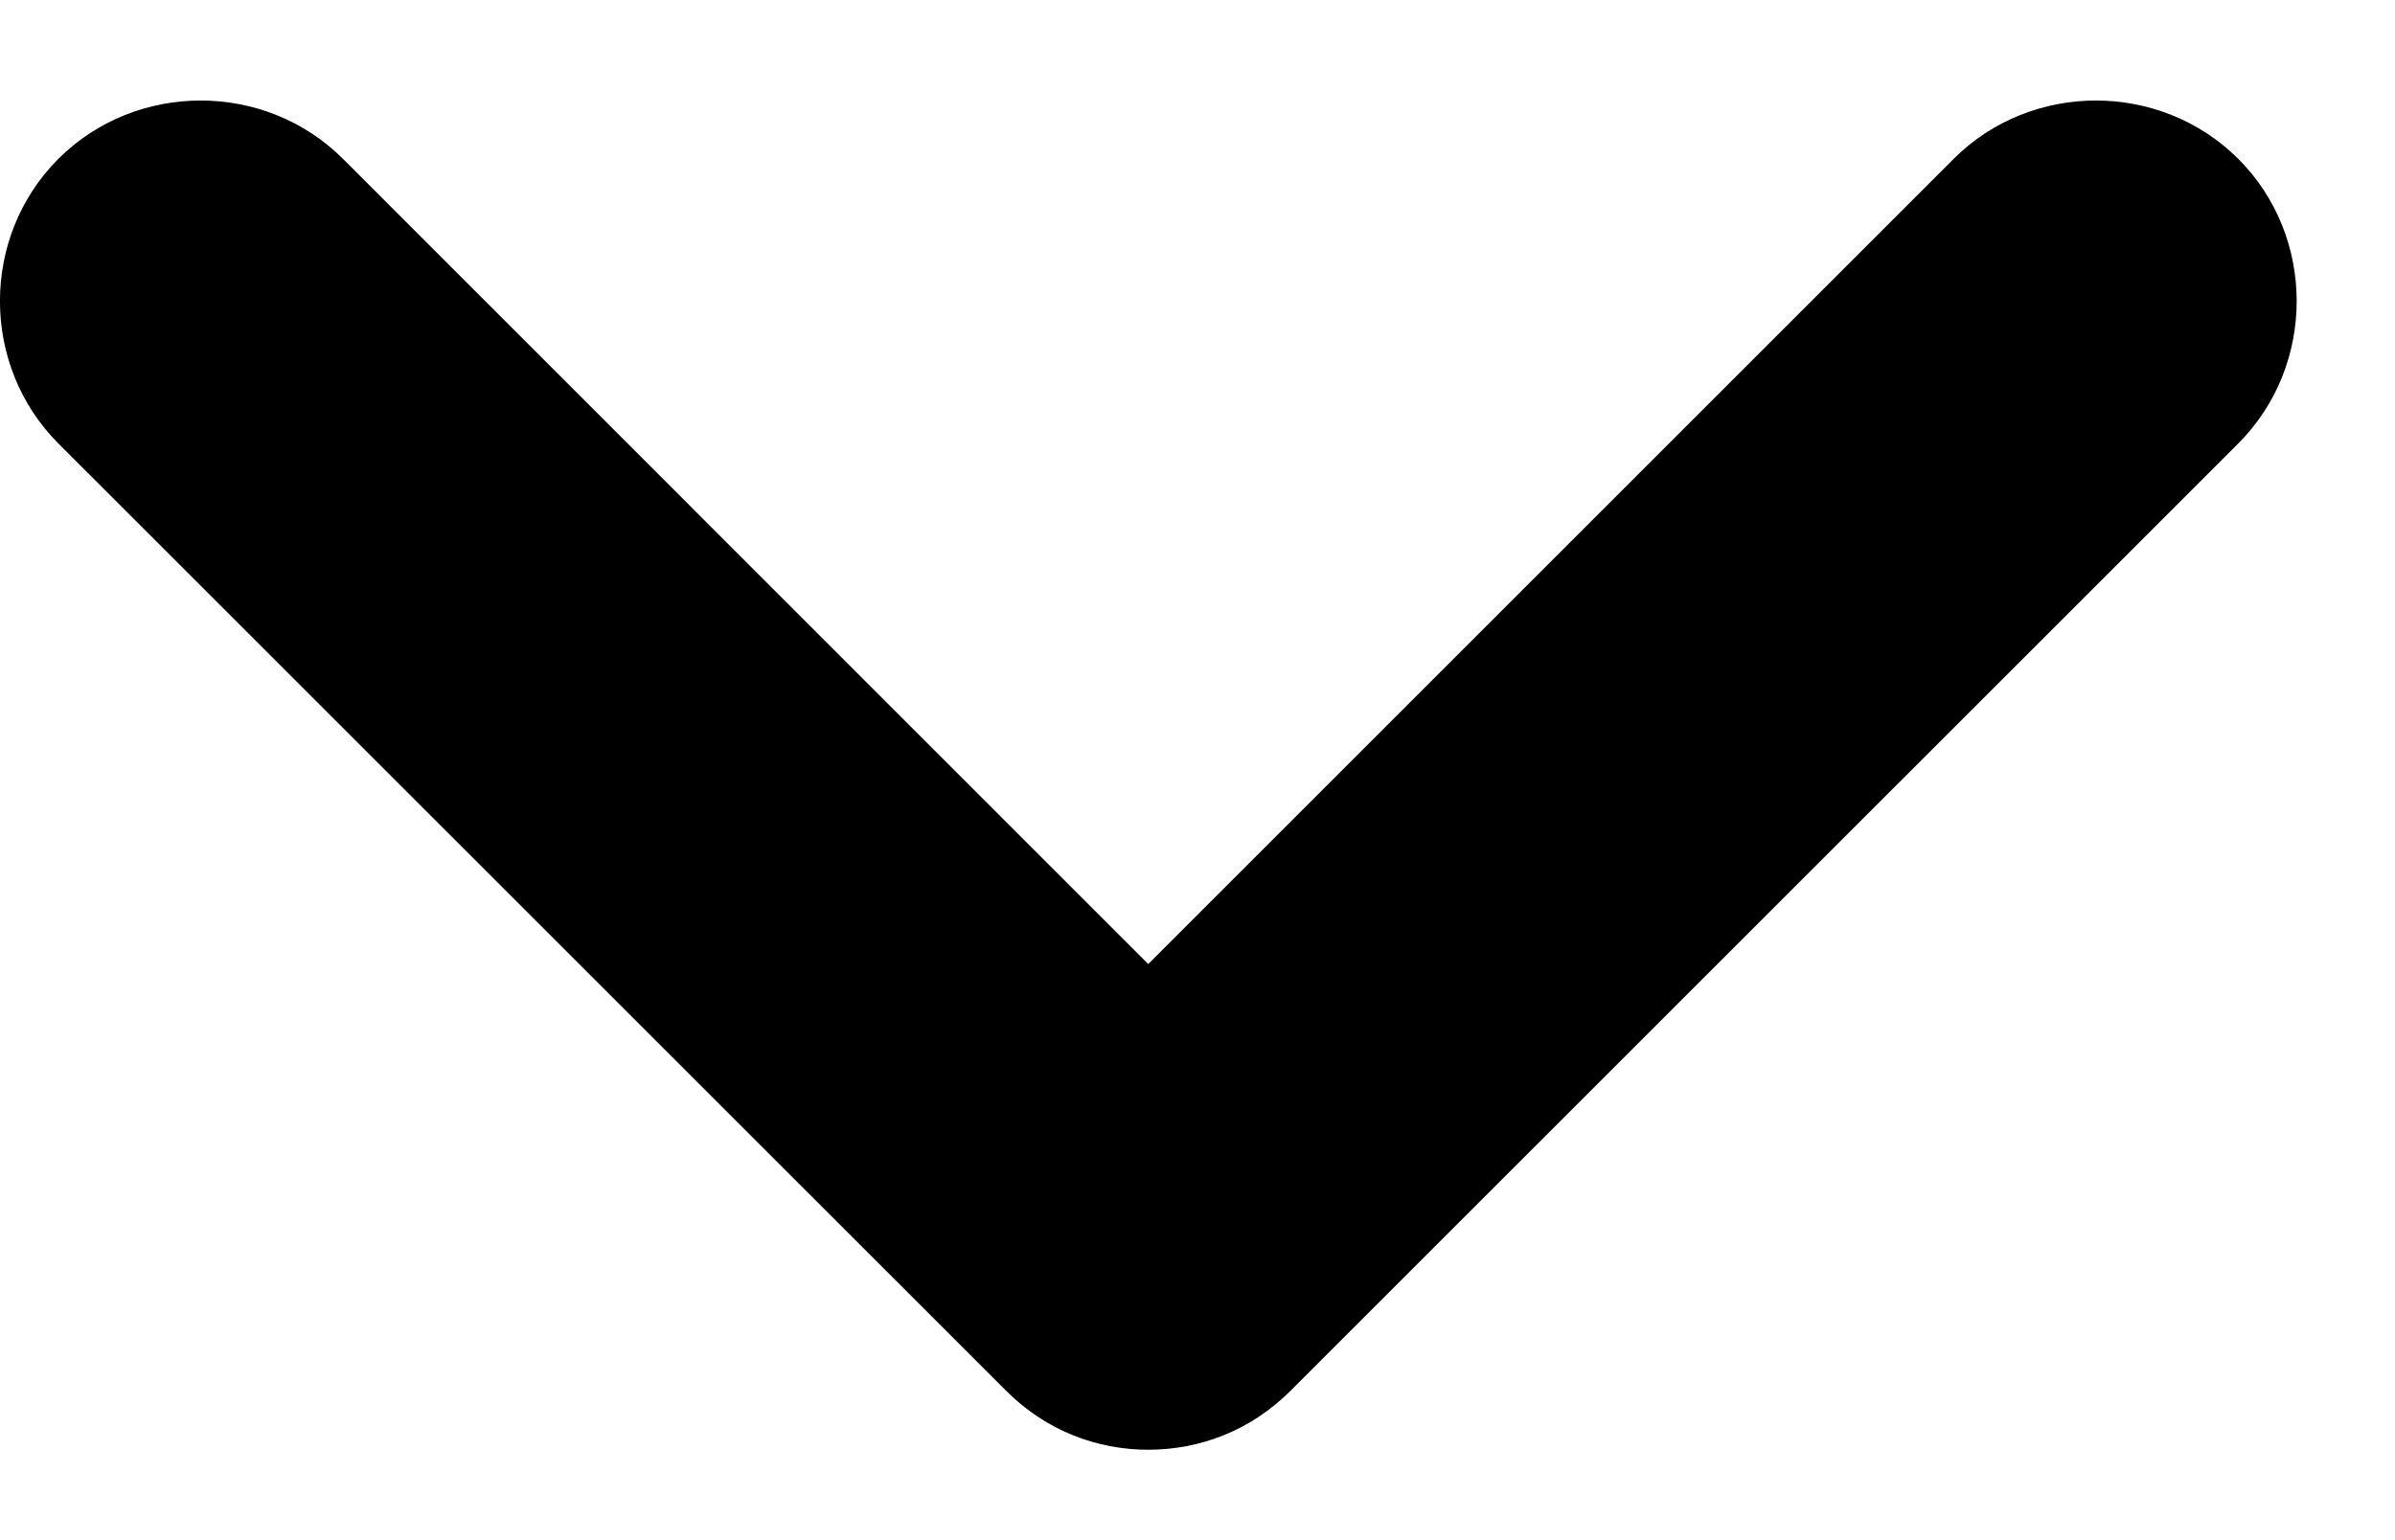
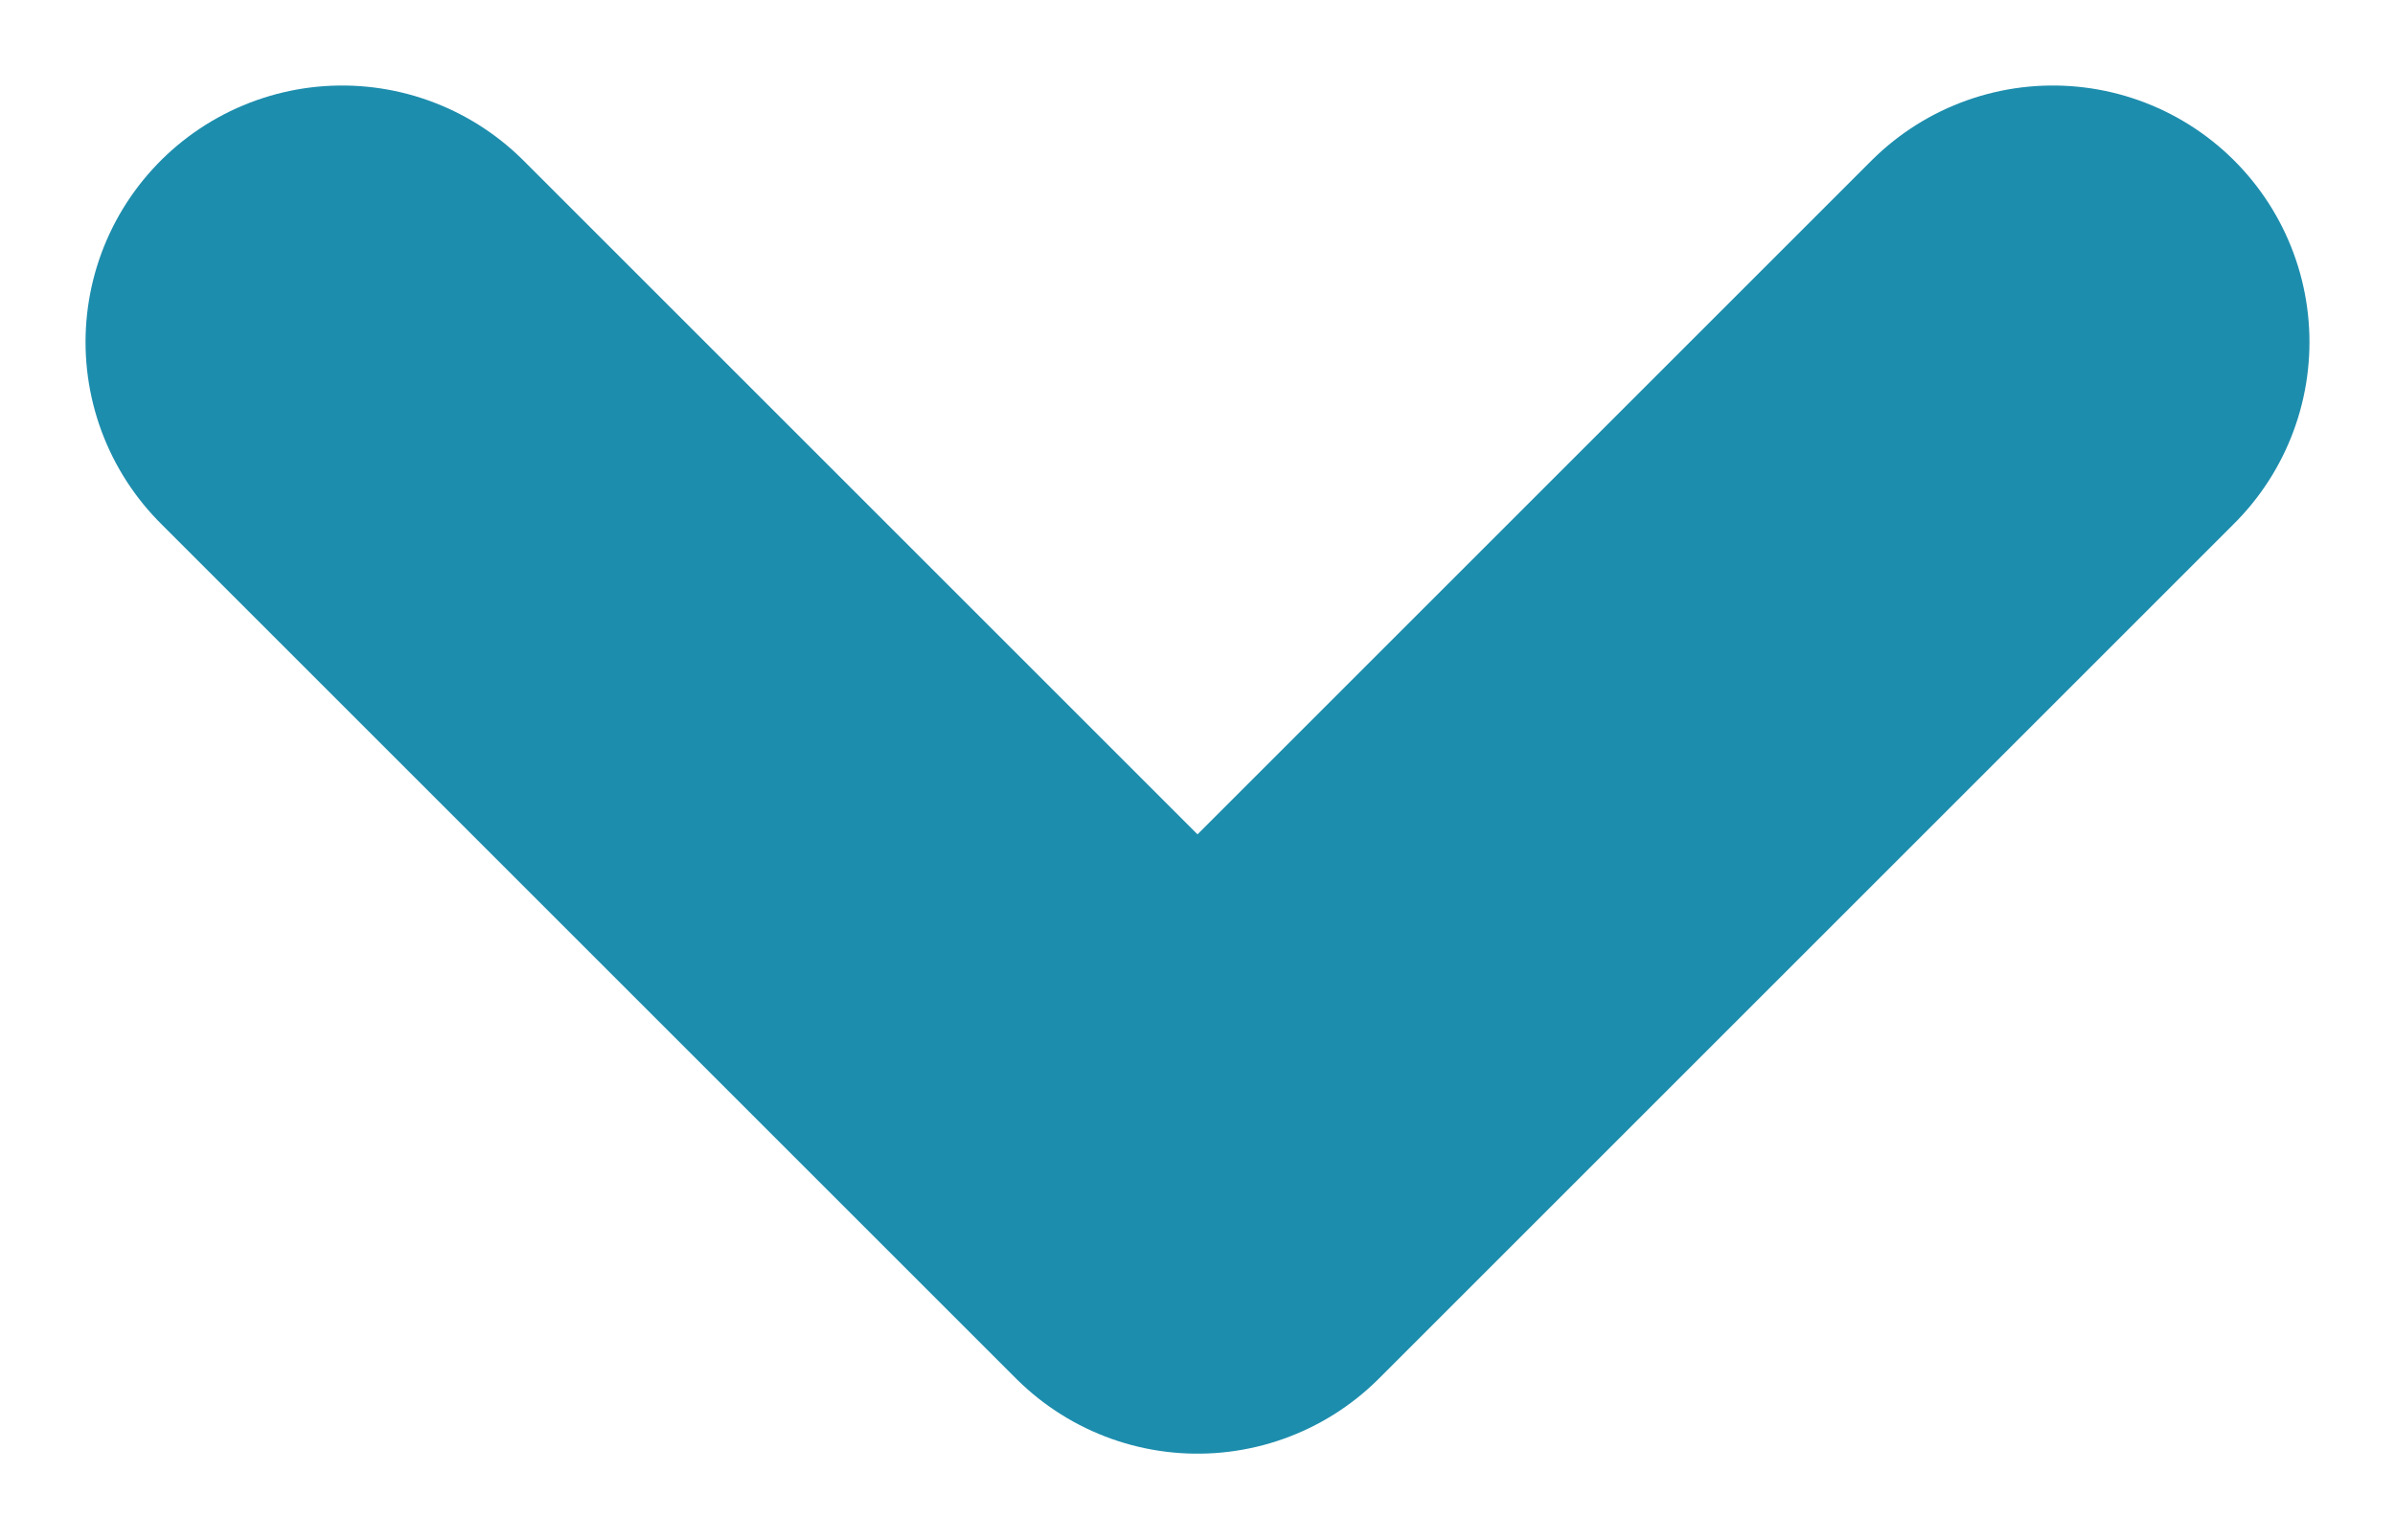
<svg xmlns="http://www.w3.org/2000/svg" width="14" height="9" viewBox="0 0 14 9" fill="none">
-   <path d="M6.712 8.477C6.414 8.477 6.116 8.367 5.881 8.132L0.341 2.593C-0.114 2.137 -0.114 1.384 0.341 0.929C0.796 0.474 1.55 0.474 2.005 0.929L6.712 5.637L11.42 0.929C11.875 0.474 12.628 0.474 13.084 0.929C13.539 1.384 13.539 2.137 13.084 2.593L7.544 8.132C7.309 8.367 7.011 8.477 6.712 8.477Z" fill="black" />
+   <path id="Vector 1" d="M2 2L7 7L12 2" stroke="#1D8DAD" stroke-width="3" stroke-linecap="round" stroke-linejoin="round" />
</svg>
